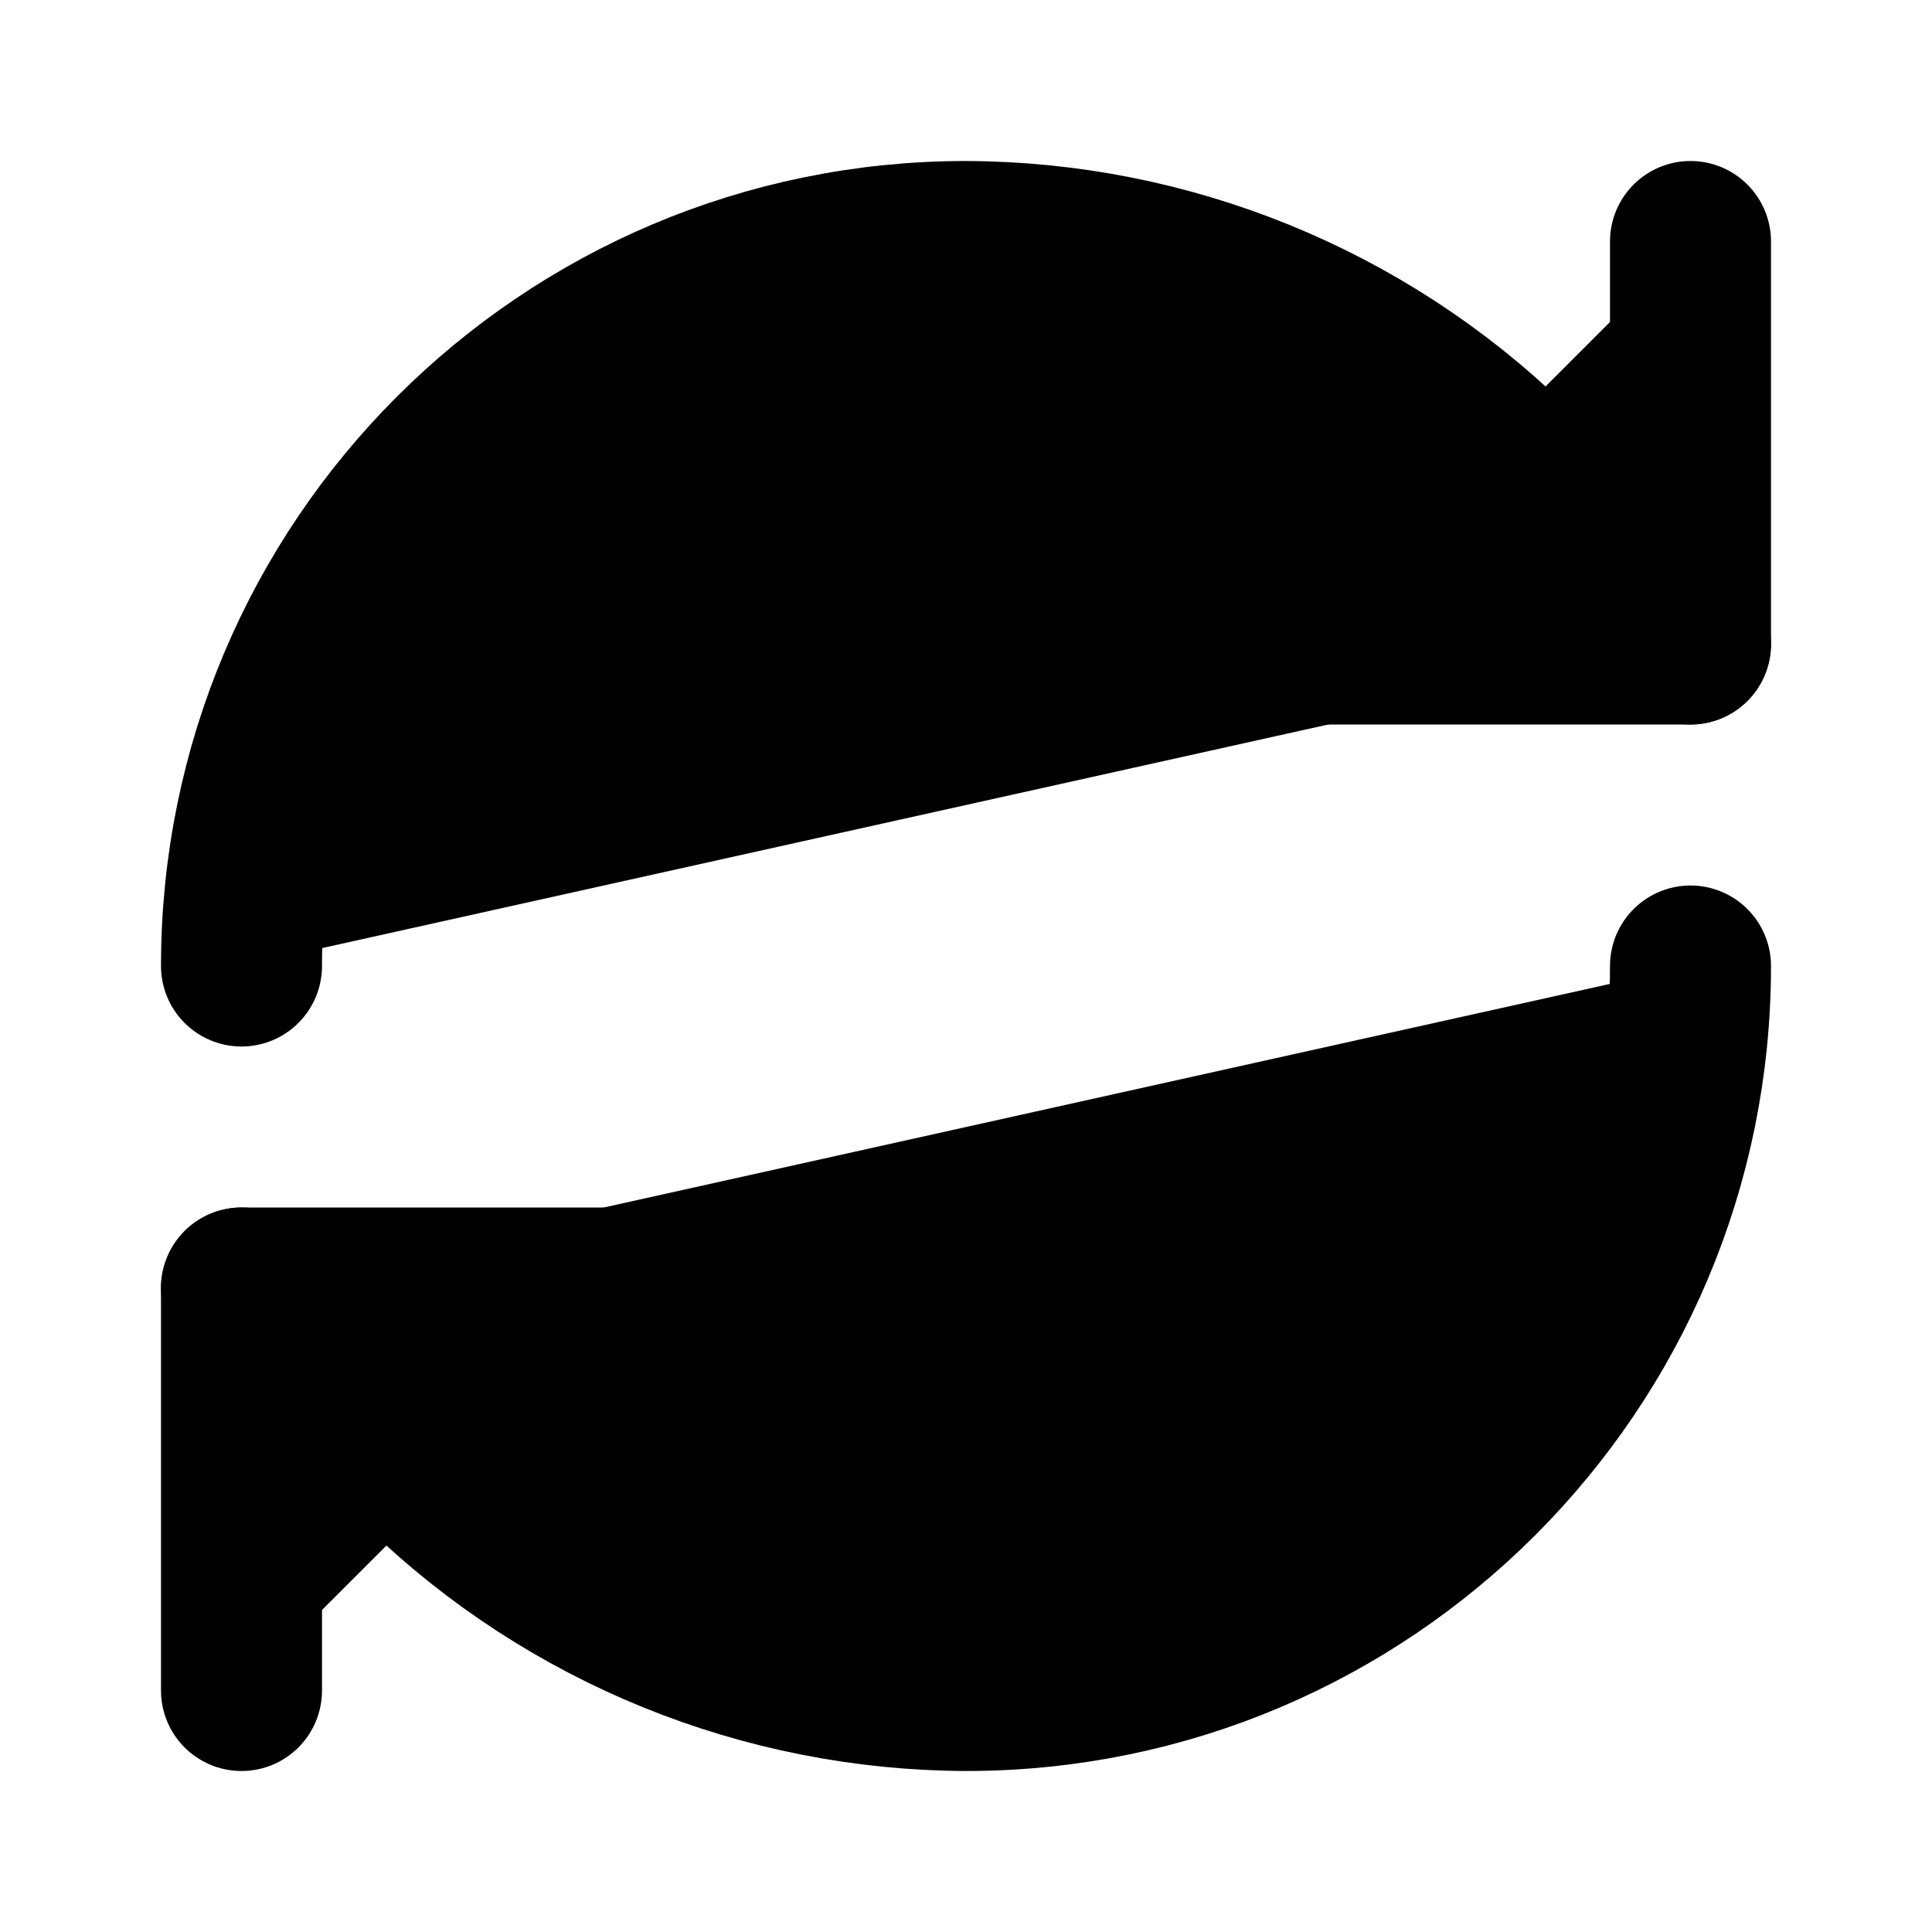
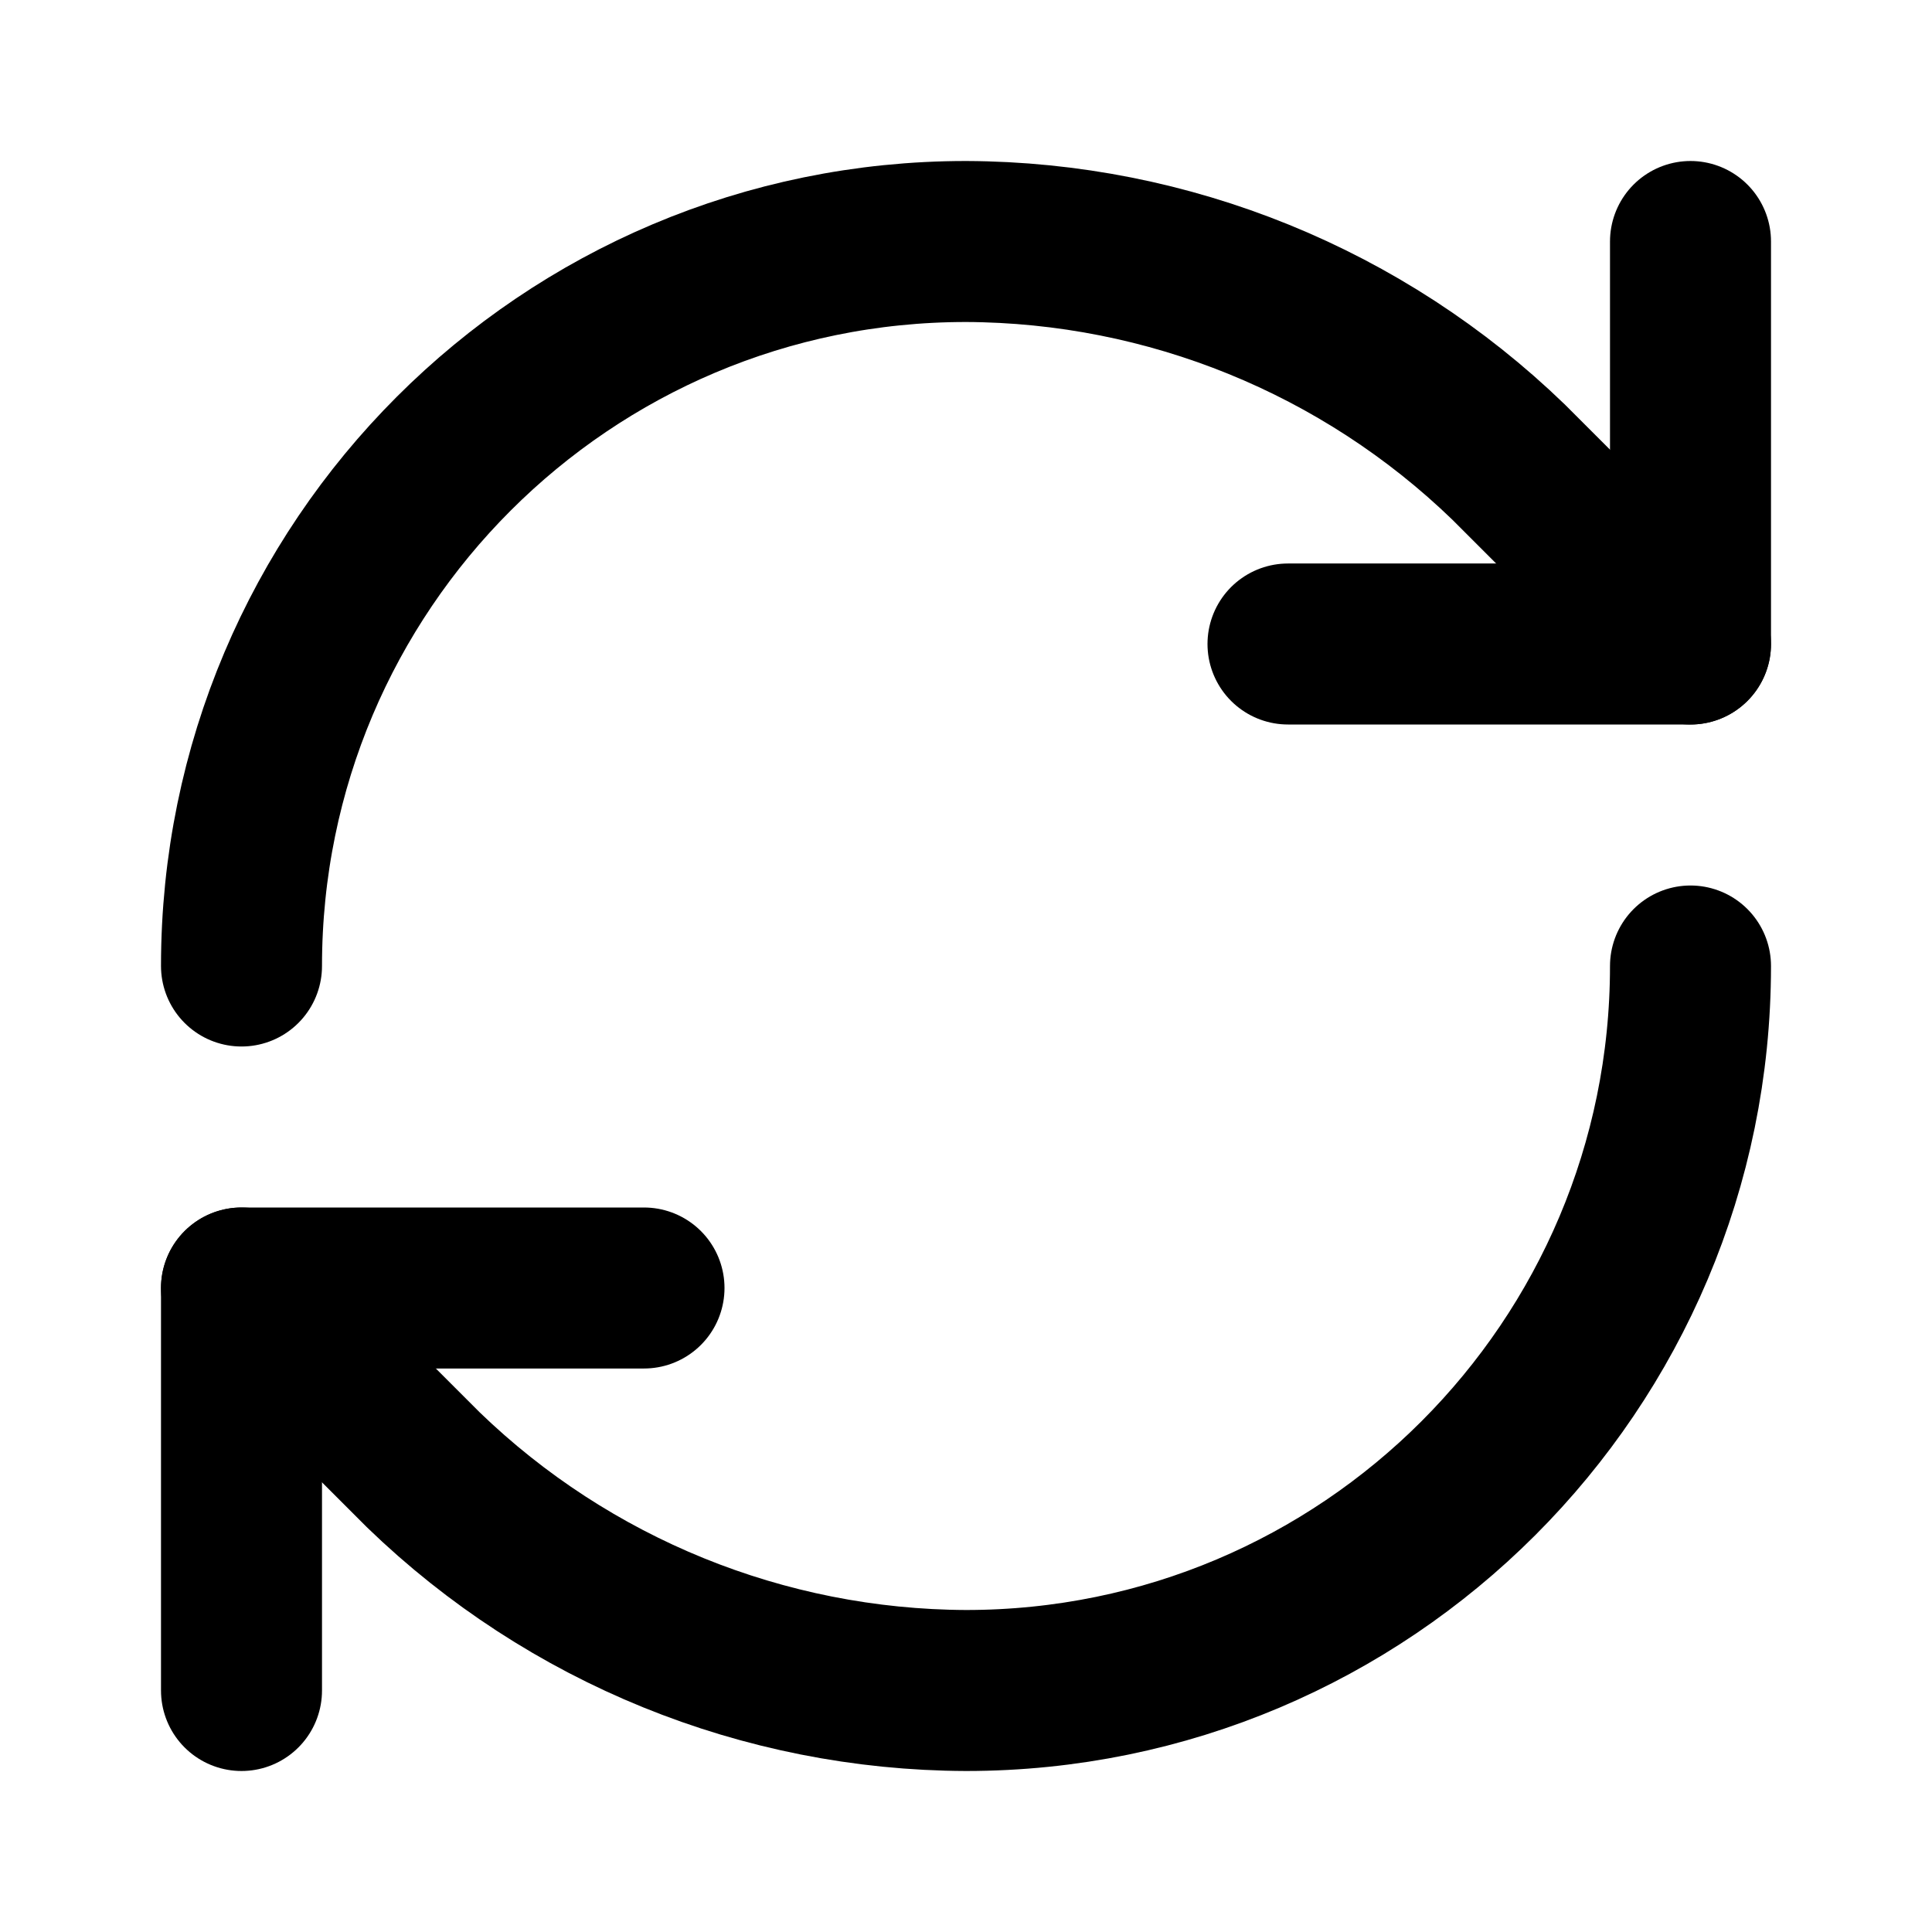
<svg xmlns="http://www.w3.org/2000/svg" width="20" height="20" viewBox="0 0 24 24">
  <g fill="none" stroke="currentColor" stroke-linecap="round" stroke-linejoin="round" stroke-width="2">
-     <path fill="currentColor" d="M3 12a9 9 0 0 1 9-9a9.75 9.75 0 0 1 6.74 2.74L21 8" />
-     <path fill="currentColor" d="M21 3v5h-5m5 4a9 9 0 0 1-9 9a9.75 9.75 0 0 1-6.74-2.74L3 16" />
-     <path fill="currentColor" d="M8 16H3v5" />
+     <path fill="none" d="M3 12a9 9 0 0 1 9-9a9.75 9.75 0 0 1 6.74 2.74L21 8" />
+     <path fill="none" d="M21 3v5h-5m5 4a9 9 0 0 1-9 9a9.75 9.75 0 0 1-6.74-2.74L3 16" />
+     <path fill="none" d="M8 16H3v5" />
  </g>
</svg>
